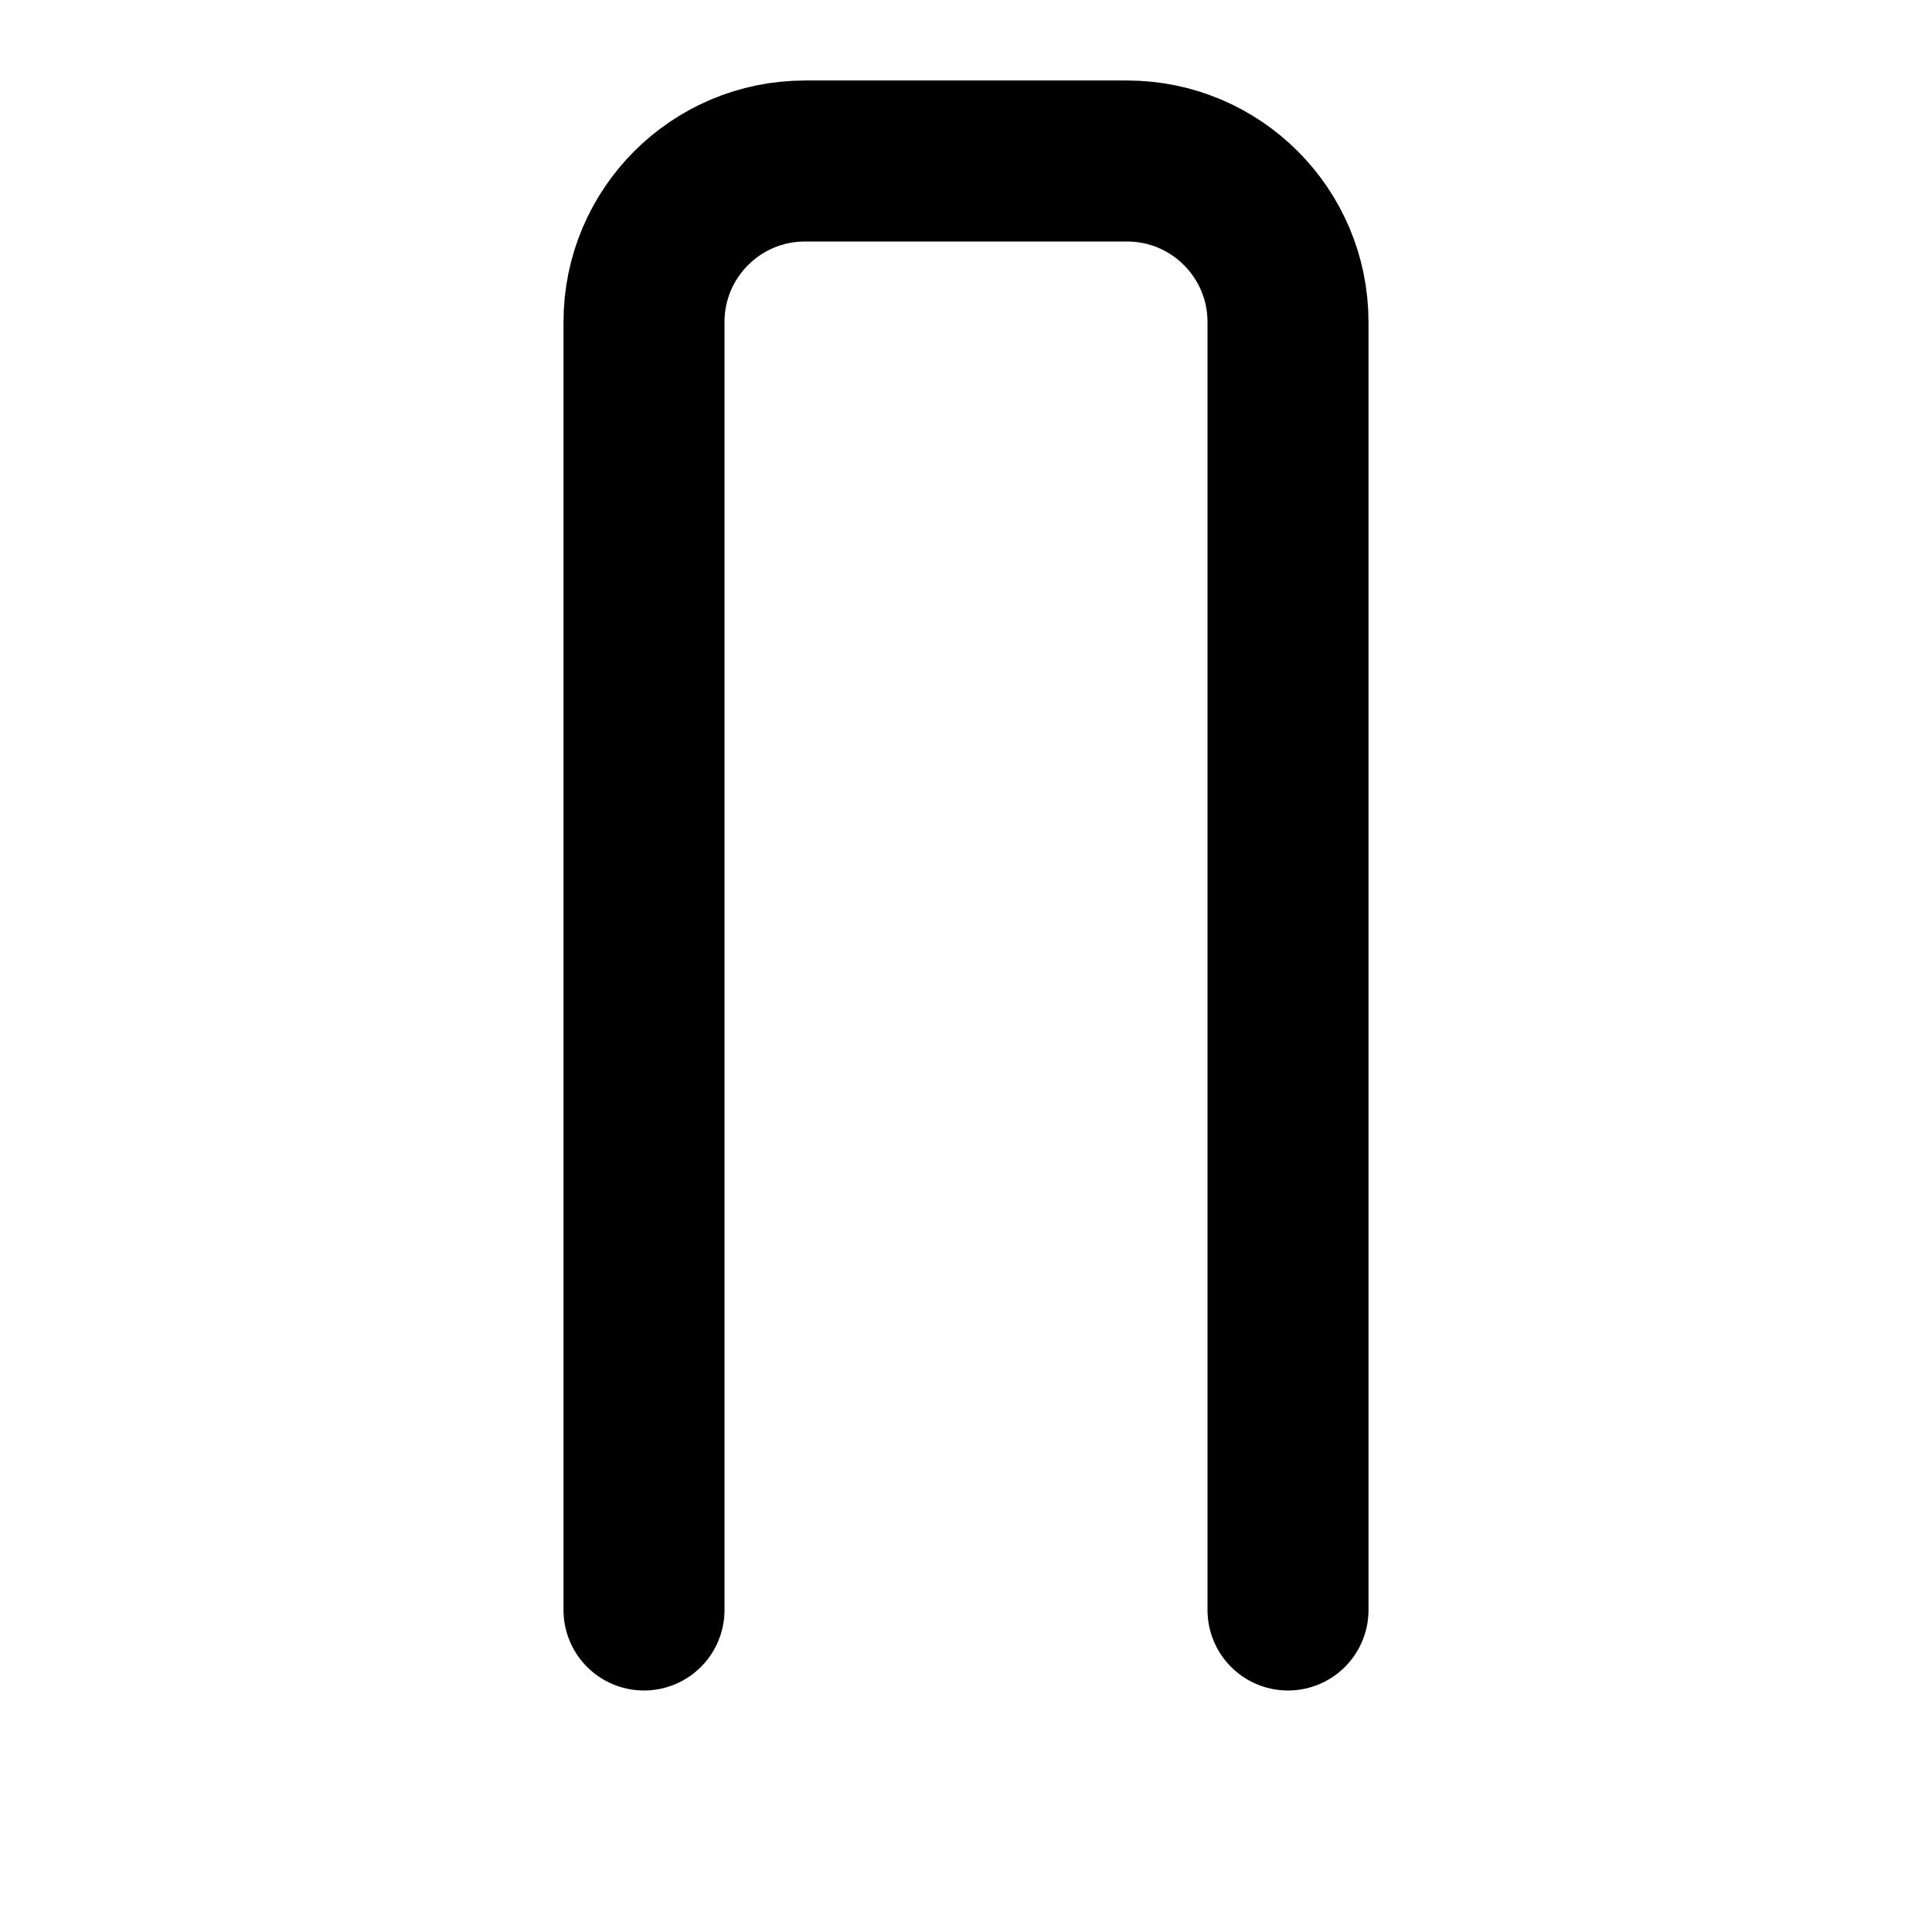
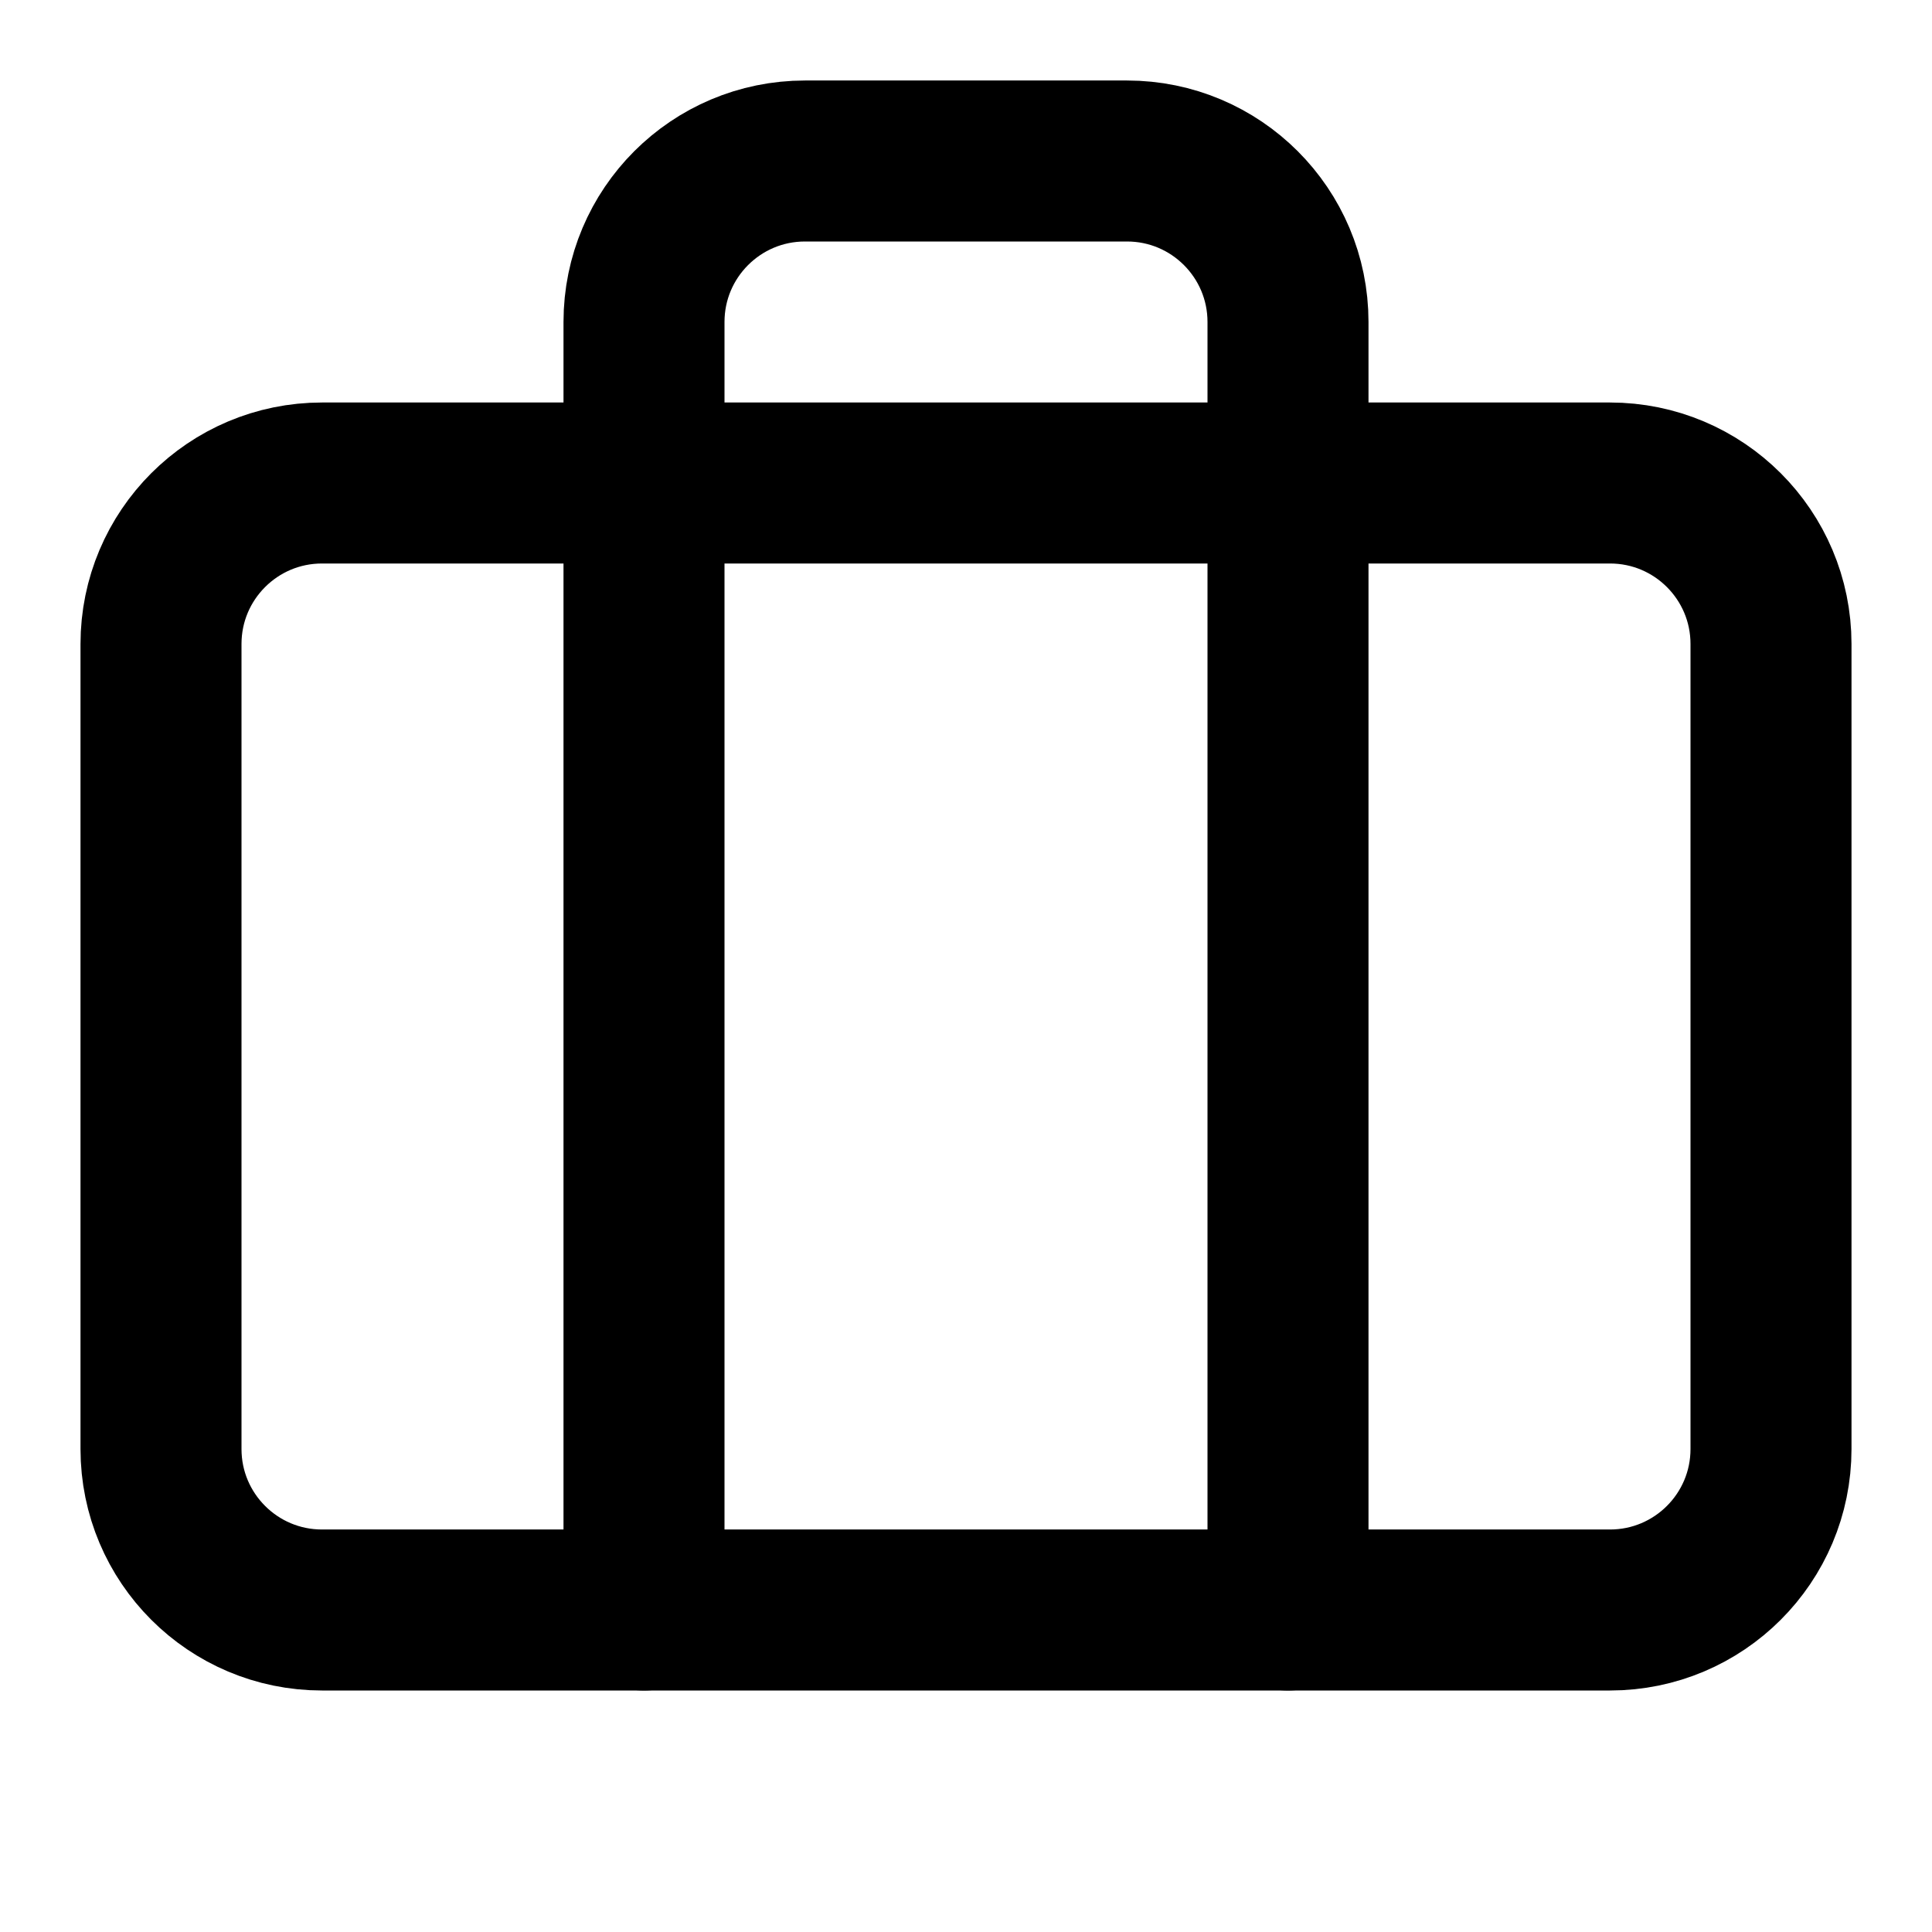
<svg xmlns="http://www.w3.org/2000/svg" class="size-4 shrink-0" aria-hidden="true" viewBox="0 0 24 24" fill="none" stroke="currentColor" stroke-width="2" stroke-linecap="round" stroke-linejoin="round">
  <path d="M16 20V4a2 2 0 0 0-2-2h-4a2 2 0 0 0-2 2v16" />
-   <rect x="2" y="6" rx="2" />
+   <rect width="20" height="14" x="2" y="6" rx="2" />
</svg>
